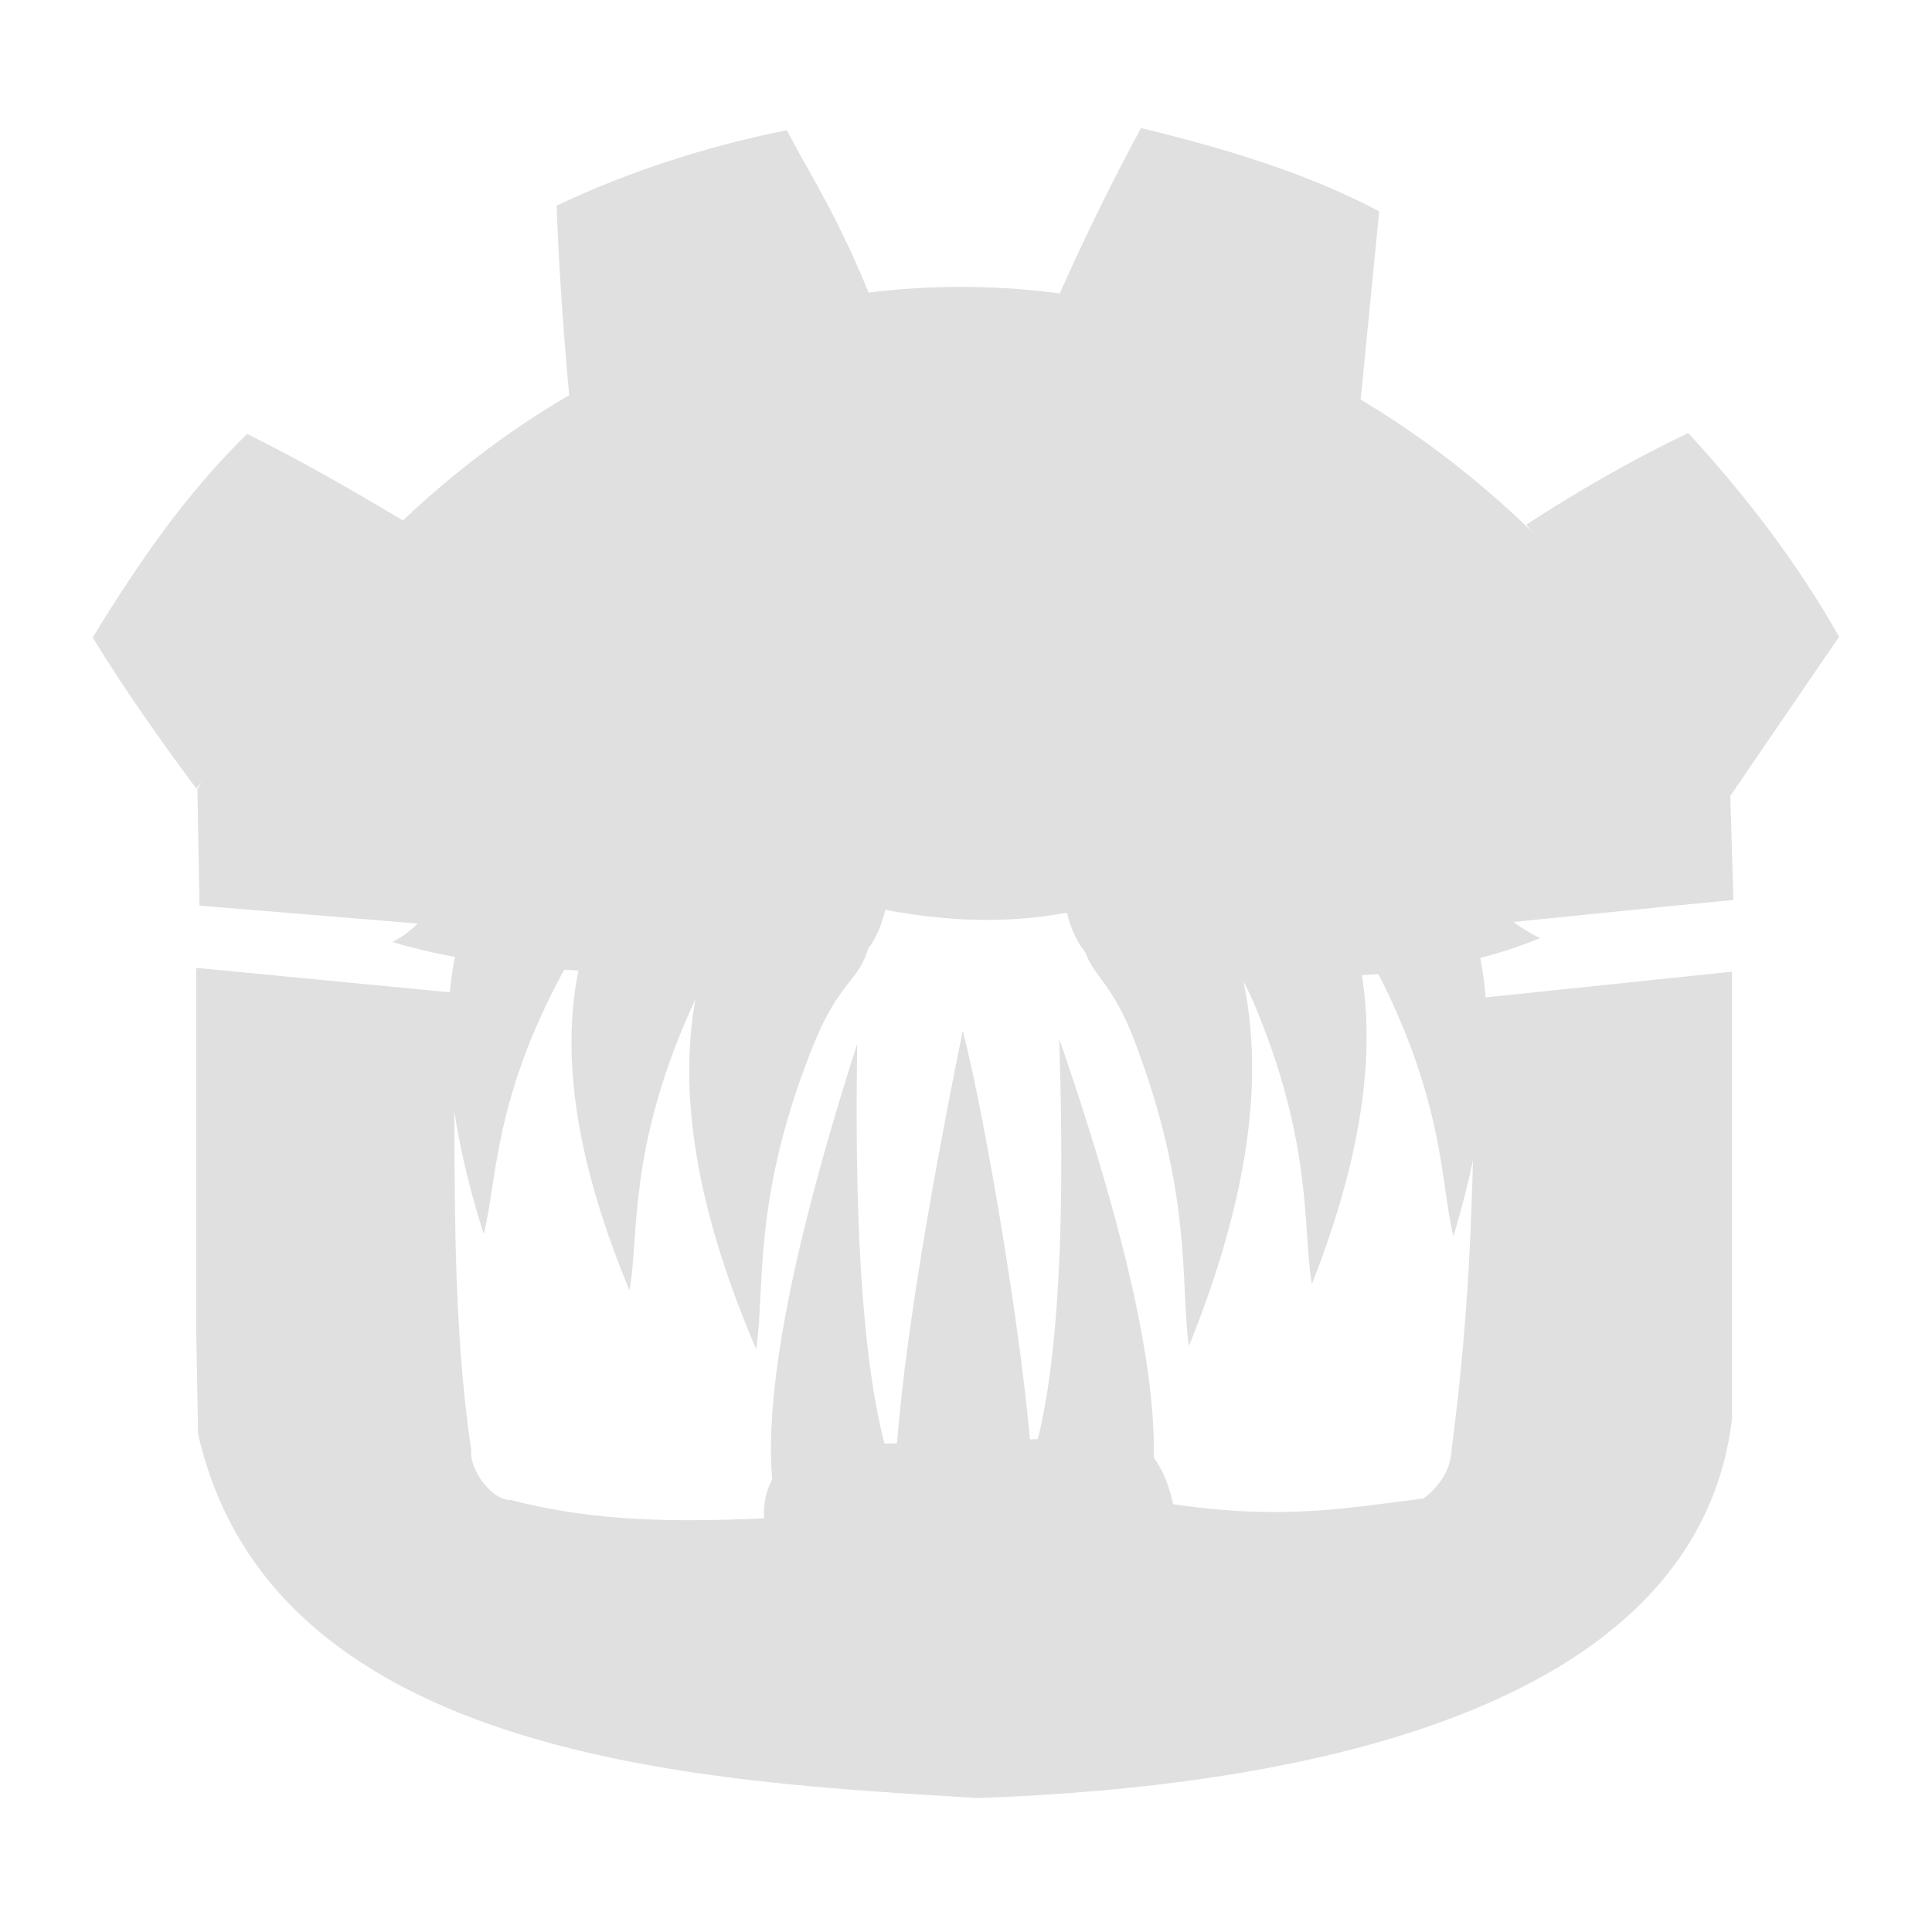
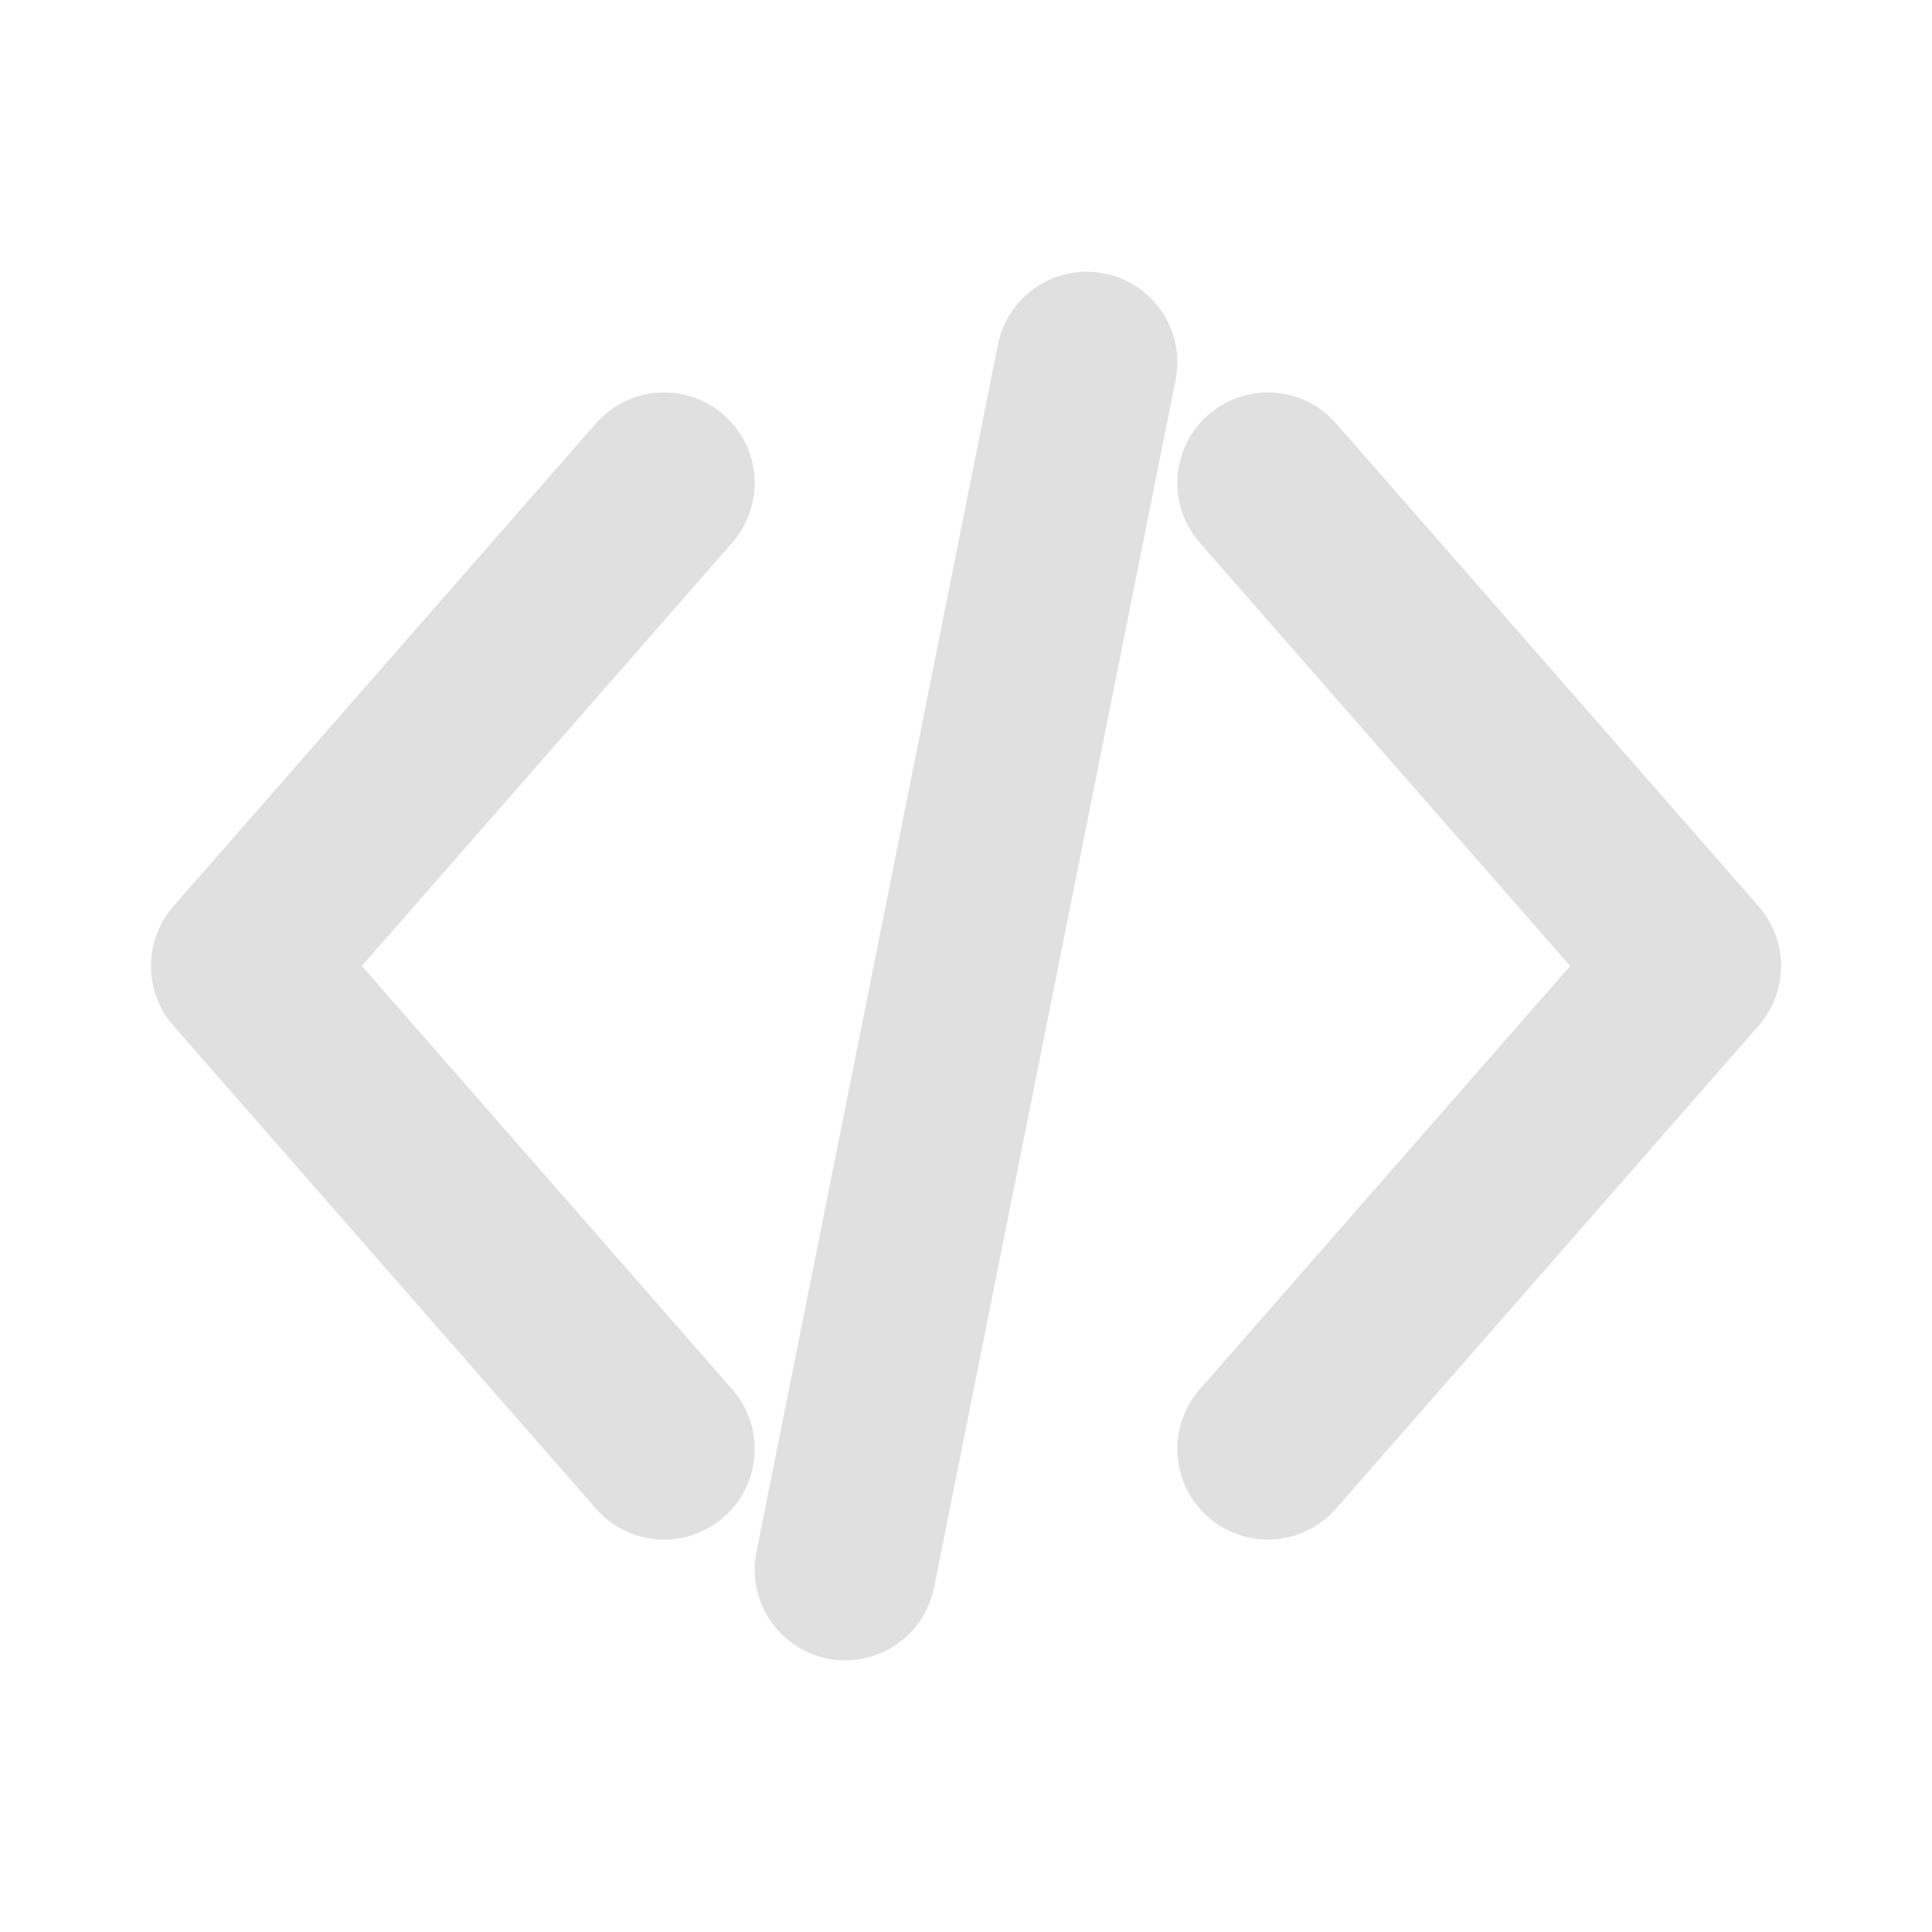
- <svg xmlns="http://www.w3.org/2000/svg" width="23.04pt" height="23.04pt" viewBox="0 0 23.04 23.04">
-   <defs />
-   <path id="shape5" transform="matrix(0.03125 0 0 0.03125 2.354062 3.421138)" fill="#e0e0e0" fill-rule="evenodd" stroke-opacity="0" stroke="#000000" stroke-width="0" stroke-linecap="square" stroke-linejoin="bevel" d="M0 191.753C139.8 -60.367 436.47 -67.597 584.91 192.203L586.17 233.963C556.558 236.784 517.497 240.847 487.885 243.815C487.077 236.824 483.478 231.018 477.81 231.623C288.992 219.575 290.852 220.096 105.93 232.883C97.115 232.159 97.278 238.004 97.103 244.03C70.878 241.874 27.035 238.279 0.81 236.123" />
-   <path id="shape6" transform="matrix(0.03125 0 0 0.03125 2.34 11.5425)" fill="#e0e0e0" fill-rule="evenodd" stroke-opacity="0" stroke="#000000" stroke-width="0" stroke-linecap="square" stroke-linejoin="bevel" d="M0 0L97.2 9.36L100.08 196.56C100.436 202.345 104.245 205.7 109.44 208.08L228.6 216.9L358.2 215.82C397.2 213.48 436.2 211.14 475.2 208.8C481.526 206.664 485.431 203.014 486 197.28L489.6 11.52L586.08 1.44L586.08 172.08C572.534 285.062 417.518 312.64 298.08 316.8C198.092 310.589 29.192 303.725 0.72 177.84L0 138.24" />
-   <path id="shape7" transform="matrix(0.03125 0 0 0.03125 1.105312 5.175)" fill="#e0e0e0" fill-rule="evenodd" stroke-opacity="0" stroke="#000000" stroke-width="0" stroke-linecap="square" stroke-linejoin="bevel" d="M42.21 138.87C26.87 118.47 12.468 98.07 0 77.67C17.076 49.778 35.449 22.895 58.95 0C80.723 10.747 101.237 22.753 121.59 34.92L39.51 135.36" />
-   <path id="shape8" transform="matrix(0.03125 0 0 0.03125 6.6375 1.5525)" fill="#e0e0e0" fill-rule="evenodd" stroke-opacity="0" stroke="#000000" stroke-width="0" stroke-linecap="square" stroke-linejoin="bevel" d="M5.04 103.68C2.695 78.388 0.907 53.373 0 28.8C28.155 15.449 57.526 6.153 87.84 0C98.225 19.627 107.232 32.712 120.24 64.8L5.04 103.68" />
-   <path id="shape9" transform="matrix(0.03125 0 0 0.03125 12.59437 1.527187)" fill="#e0e0e0" fill-rule="evenodd" stroke-opacity="0" stroke="#000000" stroke-width="0" stroke-linecap="square" stroke-linejoin="bevel" d="M0 66.24C9.998 43.568 20.905 21.234 32.4 0C64.126 7.738 95.143 16.894 123.3 31.77L116.1 105.03L1.62 67.05" />
-   <path id="shape10" transform="matrix(0.03125 0 0 0.03125 18.15187 5.16375)" fill="#e0e0e0" fill-rule="evenodd" stroke-opacity="0" stroke="#000000" stroke-width="0" stroke-linecap="square" stroke-linejoin="bevel" d="M0 36C20.436 22.633 41.484 10.489 63.36 0C84.484 22.916 104.683 48.917 120.96 77.76L79.38 138.6L1.62 34.92" />
-   <path id="shape11" transform="matrix(0.03125 0 0 0.03125 4.68 9.095405)" fill="#e0e0e0" fill-rule="evenodd" stroke-opacity="0" stroke="#000000" stroke-width="0" stroke-linecap="square" stroke-linejoin="bevel" d="M170.46 77.407C179.129 76.985 185.19 68.107 188.1 56.167C210.558 60.377 233.505 61.656 257.4 57.247C260.798 71.212 267.873 77.822 277.02 80.287C332.574 79.675 385.318 88.564 437.94 66.967C409.149 52.664 410.393 31.049 391.32 8.827C367.951 -7.128 356.345 1.914 344.16 9.727C316.882 -3.119 314.75 10.976 306.36 18.367C272.196 5.926 268.599 20.655 259.02 30.067C236.213 38.681 211.086 38.011 183.96 29.347C171.951 18.942 162.827 3.729 134.28 20.887C121.816 2.814 108.401 3.751 94.5 14.407C80.468 -4.684 55.147 -0.274 40.14 15.667C23.963 26.462 22.189 57.432 0 68.407C37.535 79.921 94.355 82.921 170.46 77.407Z" />
-   <path id="shape12" transform="matrix(0.03125 0 0 0.03125 4.941637 11.82937)" fill="#e0e0e0" fill-rule="evenodd" stroke-opacity="0" stroke="#000000" stroke-width="0" stroke-linecap="square" stroke-linejoin="bevel" d="M14.398 0C1.996 62.835 -6.197 119.47 6.028 186.3C7.995 205.04 20.07 207.837 30.328 212.76C74.089 219.806 100.027 219.071 136.708 217.62C152.926 232.851 168.369 235.686 183.148 227.88C200.945 243.122 218.451 242.872 237.688 227.88C249.819 230.358 260.766 234.19 286.828 214.38C320.054 219.673 345.638 218.03 393.208 208.98C402.732 207.693 412.855 195.62 411.028 187.38C423.128 88.882 417.682 76.119 406.168 1.62C403.009 57.892 405.449 101.013 395.908 173.88C395.675 181.034 392.534 187.605 385.108 193.32C356.174 196.79 332.372 201.747 289.528 195.48C286.54 181.223 280.747 175.383 274.948 169.56L145.888 173.34C139.863 181.012 132.605 187.698 133.468 200.88C101.248 202.278 69.028 202.408 36.808 193.86C30.261 194.372 21.059 183.058 21.688 174.96C12.971 114.3 16.526 60.66 14.398 0Z" />
-   <path id="shape02" transform="matrix(0.03121081 0.001564654 -0.001564654 0.03121081 9.431456 12.40875)" fill="#e0e0e0" fill-rule="evenodd" stroke-opacity="0" stroke="#000000" stroke-width="0" stroke-linecap="square" stroke-linejoin="bevel" d="M25.344 0C26.482 30.08 29.801 129.736 50.122 168.739C41.899 194.132 12.669 201.822 1.409 168.627C-2.54 141.269 0.722 92.561 25.344 0Z" />
-   <path id="shape011" transform="matrix(-0.03117917 0.002102812 0.002102812 0.03117917 13.43824 12.33345)" fill="#e0e0e0" fill-rule="evenodd" stroke-opacity="0" stroke="#000000" stroke-width="0" stroke-linecap="square" stroke-linejoin="bevel" d="M25.872 0C27.034 30.08 30.421 129.736 51.166 168.739C42.772 194.132 12.933 201.822 1.438 168.627C-2.592 141.269 0.738 92.561 25.872 0Z" />
-   <path id="shape13" transform="matrix(0.03125 0 0 0.03125 10.66067 12.29288)" fill="#e0e0e0" fill-rule="evenodd" stroke-opacity="0" stroke="#000000" stroke-width="0" stroke-linecap="square" stroke-linejoin="bevel" d="M26.247 0C34.345 30.325 52.266 132.932 53.419 179.885C46.562 209.656 8.568 216.234 0 179.766C0.677 142.86 9.426 82.938 26.247 0Z" />
-   <path id="shape021" transform="matrix(-0.03063111 0.006188501 -0.006188501 -0.03063111 18.28606 14.55247)" fill="#e0e0e0" fill-rule="evenodd" stroke-opacity="0" stroke="#000000" stroke-width="0" stroke-linecap="square" stroke-linejoin="bevel" d="M31.118 0C31.977 20.408 24.419 49.776 39.125 102.971C46.779 129.424 53.999 122.324 52.931 147.488C47.238 176.947 17.169 172.251 6.365 143.642C-1.83 117.921 -8.943 74.946 31.118 0Z" />
-   <path id="shape03" transform="matrix(-0.03100938 0.003870478 -0.003870478 -0.03100938 16.68786 15.18527)" fill="#e0e0e0" fill-rule="evenodd" stroke-opacity="0" stroke="#000000" stroke-width="0" stroke-linecap="square" stroke-linejoin="bevel" d="M33.652 0C34.581 21.641 26.407 52.785 42.311 109.195C50.588 137.248 58.396 129.718 57.242 156.403C51.084 187.643 18.567 182.663 6.883 152.325C-1.979 125.049 -9.671 79.476 33.652 0Z" />
-   <path id="shape04" transform="matrix(-0.03108714 0.003186294 -0.003186294 -0.03108714 15.2889 15.93806)" fill="#e0e0e0" fill-rule="evenodd" stroke-opacity="0" stroke="#000000" stroke-width="0" stroke-linecap="square" stroke-linejoin="bevel" d="M35.727 0C36.714 23.68 28.035 57.756 44.919 119.48C53.707 150.176 61.997 141.936 60.771 171.135C54.234 205.318 19.712 199.868 7.307 166.673C-2.101 136.828 -10.268 86.962 35.727 0Z" />
-   <path id="shape05" transform="matrix(0.03244055 0.006188501 0.006554066 -0.03063111 4.75875 14.52266)" fill="#e0e0e0" fill-rule="evenodd" stroke-opacity="0" stroke="#000000" stroke-width="0" stroke-linecap="square" stroke-linejoin="bevel" d="M31.118 0C31.977 20.408 24.419 49.776 39.125 102.971C46.779 129.424 53.999 122.324 52.931 147.488C47.238 176.947 17.169 172.251 6.365 143.642C-1.83 117.921 -8.943 74.946 31.118 0Z" />
-   <path id="shape0111" transform="matrix(0.03284116 0.003870478 0.004099113 -0.03100938 6.401657 15.25672)" fill="#e0e0e0" fill-rule="evenodd" stroke-opacity="0" stroke="#000000" stroke-width="0" stroke-linecap="square" stroke-linejoin="bevel" d="M33.652 0C34.581 21.641 26.407 52.785 42.311 109.195C50.588 137.248 58.396 129.718 57.242 156.403C51.084 187.643 18.567 182.663 6.883 152.325C-1.979 125.049 -9.671 79.476 33.652 0Z" />
-   <path id="shape0211" transform="matrix(0.03292351 0.003186294 0.003374514 -0.03108714 7.841533 15.97575)" fill="#e0e0e0" fill-rule="evenodd" stroke-opacity="0" stroke="#000000" stroke-width="0" stroke-linecap="square" stroke-linejoin="bevel" d="M35.727 0C36.714 23.68 28.035 57.756 44.919 119.48C53.707 150.176 61.997 141.936 60.771 171.135C54.234 205.318 19.712 199.868 7.307 166.673C-2.101 136.828 -10.268 86.962 35.727 0Z" />
+ <svg xmlns="http://www.w3.org/2000/svg" width="16" height="16" viewBox="0 0 16 16">
+   <g fill="none" stroke="#e0e0e0" stroke-width="1.5" stroke-linecap="round" stroke-linejoin="round">
+     <path d="M5.5 4 2 8l3.5 4M10.5 4 14 8l-3.5 4M9 3l-2 10" />
+   </g>
</svg>
